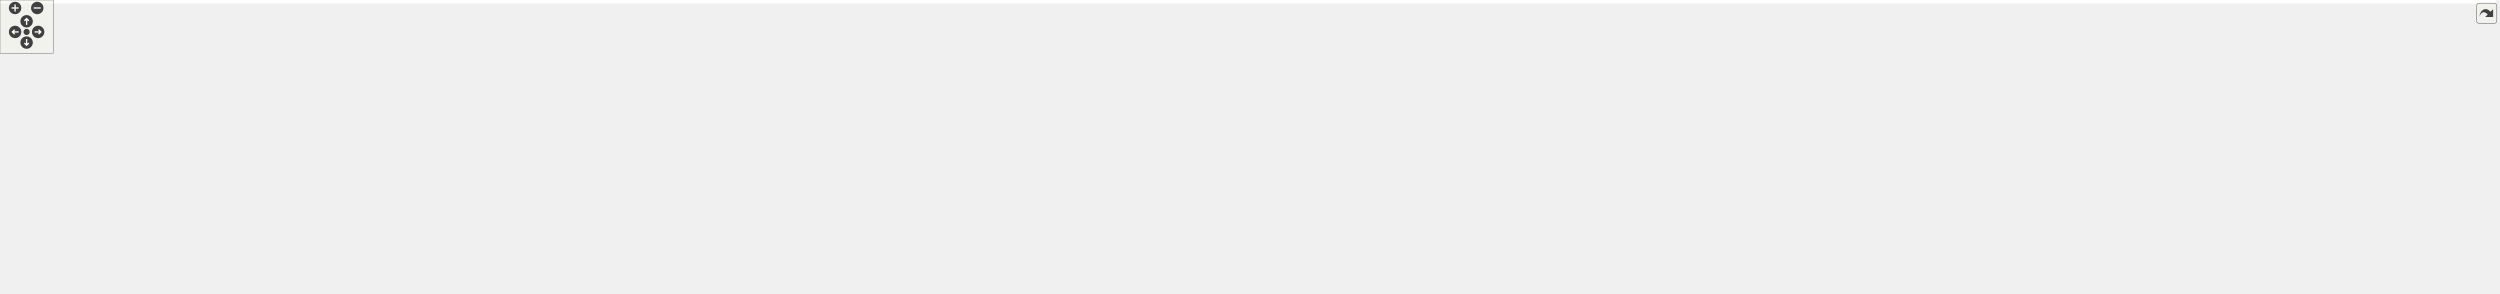
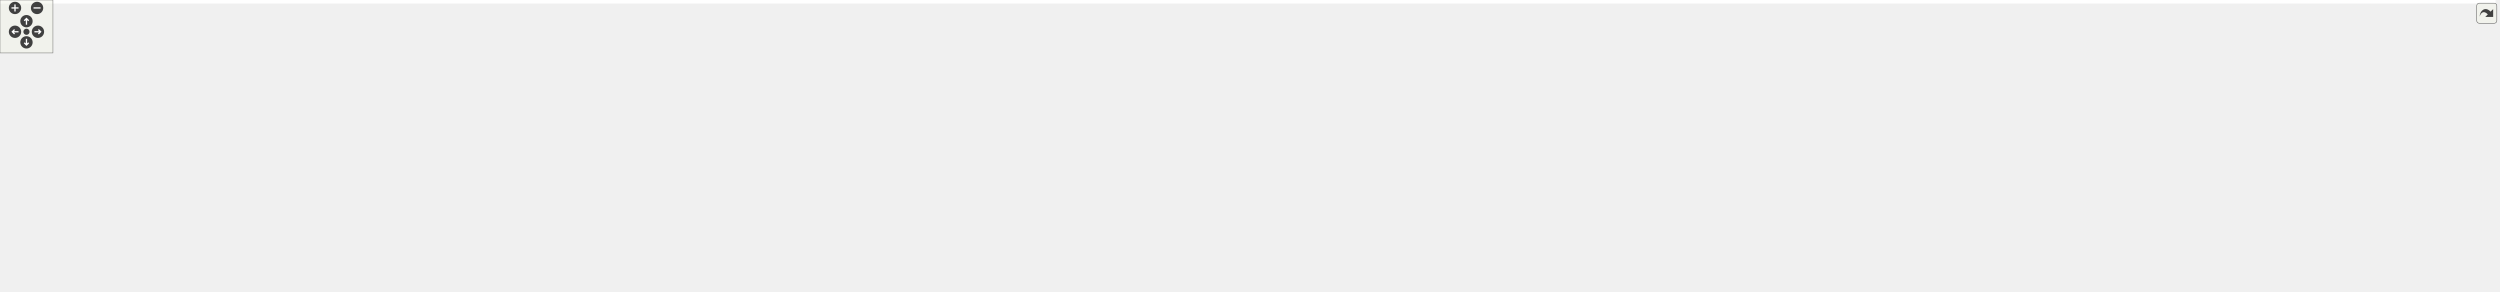
<svg xmlns="http://www.w3.org/2000/svg" xmlns:xlink="http://www.w3.org/1999/xlink" id="main" version="1.1" xml:space="preserve">
  <style type="text/css">
.edge:hover path { stroke: red; }
.edge:hover polygon { stroke: red; fill: red; }
</style>
  <defs>
    <circle id="rim" cx="0" cy="0" r="7" />
    <circle id="rim2" cx="0" cy="0" r="3.5" />
    <g id="zoomPlus">
      <use xlink:href="#rim" fill="#404040">
        <set attributeName="fill" to="#808080" begin="zoomplus.mouseover" end="zoomplus.mouseout" />
      </use>
      <path d="M-4,0h8M0,-4v8" fill="none" stroke="white" stroke-width="1.5" pointer-events="none" />
    </g>
    <g id="zoomMin">
      <use xlink:href="#rim" fill="#404040">
        <set attributeName="fill" to="#808080" begin="zoomminus.mouseover" end="zoomminus.mouseout" />
      </use>
      <path d="M-4,0h8" fill="none" stroke="white" stroke-width="1.5" pointer-events="none" />
    </g>
    <g id="dirArrow">
      <path fill="none" stroke="white" stroke-width="1.5" d="M0,-3.0v7 M-2.5,-0.5L0,-3.0L2.5,-0.5" />
    </g>
    <g id="resetDef">
      <use xlink:href="#rim2" fill="#404040">
        <set attributeName="fill" to="#808080" begin="reset.mouseover" end="reset.mouseout" />
      </use>
    </g>
  </defs>
  <svg id="graph" class="graph">
    <g id="viewport">
-       <polygon fill="white" stroke="transparent" points="-4,4 -4,-270 2813.5,-270 2813.5,4 -4,4" />
+       <polygon fill="white" stroke="transparent" points="-4,4 -4,-270 2828.5,-270 2828.5,4 -4,4" />
      <g id="node1" class="node">
        <g id="a_node1">
          <a xlink:title="Tests for 3D triangulated and foliated tetrahedrons.">
            <polygon fill="#bfbfbf" stroke="black" points="1155,-246.5 1155,-265.5 1301,-265.5 1301,-246.5 1155,-246.5" />
            <text text-anchor="middle" x="1228" y="-253.5" font-family="Helvetica,sans-Serif" font-size="10.00">tests/Tetrahedron_test.cpp</text>
          </a>
        </g>
      </g>
      <g id="node2" class="node">
        <g id="a_node2">
          <a xlink:href="_foliated__triangulation_8hpp.html" target="_top" xlink:title="Create foliated spherical triangulations.">
            <polygon fill="white" stroke="black" points="1086,-190.5 1086,-209.5 1230,-209.5 1230,-190.5 1086,-190.5" />
            <text text-anchor="middle" x="1158" y="-197.5" font-family="Helvetica,sans-Serif" font-size="10.00">Foliated_triangulation.hpp</text>
          </a>
        </g>
      </g>
      <g id="edge1" class="edge">
        <path fill="none" stroke="midnightblue" d="M1216.75,-246.32C1206.2,-238.18 1190.2,-225.84 1177.56,-216.09" />
        <polygon fill="midnightblue" stroke="midnightblue" points="1179.51,-213.17 1169.45,-209.83 1175.23,-218.71 1179.51,-213.17" />
      </g>
      <g id="node34" class="node">
        <g id="a_node34">
          <a xlink:title=" ">
            <polygon fill="white" stroke="#bfbfbf" points="1248.5,-190.5 1248.5,-209.5 1347.5,-209.5 1347.5,-190.5 1248.5,-190.5" />
            <text text-anchor="middle" x="1298" y="-197.5" font-family="Helvetica,sans-Serif" font-size="10.00">catch2/catch.hpp</text>
          </a>
        </g>
      </g>
      <g id="edge34" class="edge">
        <path fill="none" stroke="midnightblue" d="M1239.25,-246.32C1249.8,-238.18 1265.8,-225.84 1278.44,-216.09" />
        <polygon fill="midnightblue" stroke="midnightblue" points="1280.77,-218.71 1286.55,-209.83 1276.49,-213.17 1280.77,-218.71" />
      </g>
      <g id="node3" class="node">
        <g id="a_node3">
          <a xlink:href="_triangulation__traits_8hpp.html" target="_top" xlink:title="Traits class for particular uses of CGAL.">
            <polygon fill="white" stroke="black" points="512.5,-134.5 512.5,-153.5 643.5,-153.5 643.5,-134.5 512.5,-134.5" />
            <text text-anchor="middle" x="578" y="-141.5" font-family="Helvetica,sans-Serif" font-size="10.00">Triangulation_traits.hpp</text>
          </a>
        </g>
      </g>
      <g id="edge2" class="edge">
        <path fill="none" stroke="midnightblue" d="M1085.72,-192.27C975.43,-182 766.16,-162.52 653.81,-152.06" />
        <polygon fill="midnightblue" stroke="midnightblue" points="653.86,-148.55 643.58,-151.11 653.21,-155.52 653.86,-148.55" />
      </g>
      <g id="node12" class="node">
        <g id="a_node12">
          <a xlink:href="_utilities_8hpp.html" target="_top" xlink:title="Utility functions.">
            <polygon fill="white" stroke="black" points="1701,-134.5 1701,-153.5 1777,-153.5 1777,-134.5 1701,-134.5" />
            <text text-anchor="middle" x="1739" y="-141.5" font-family="Helvetica,sans-Serif" font-size="10.00">Utilities.hpp</text>
          </a>
        </g>
      </g>
      <g id="edge11" class="edge">
        <path fill="none" stroke="midnightblue" d="M1230.42,-190.88C1233.31,-190.58 1236.18,-190.28 1239,-190 1404.58,-173.35 1601.32,-156.5 1690.62,-149.02" />
        <polygon fill="midnightblue" stroke="midnightblue" points="1691.04,-152.49 1700.71,-148.17 1690.45,-145.52 1691.04,-152.49" />
      </g>
      <g id="node4" class="node">
        <g id="a_node4">
          <a xlink:href="_settings_8hpp.html" target="_top" xlink:title="Global integer and precision settings.">
            <polygon fill="white" stroke="black" points="839.5,-67.5 839.5,-86.5 916.5,-86.5 916.5,-67.5 839.5,-67.5" />
            <text text-anchor="middle" x="878" y="-74.5" font-family="Helvetica,sans-Serif" font-size="10.00">Settings.hpp</text>
          </a>
        </g>
      </g>
      <g id="edge3" class="edge">
        <path fill="none" stroke="midnightblue" d="M643.64,-135.27C695.04,-128.27 767.96,-116.23 830,-98 836.87,-95.98 844.08,-93.3 850.78,-90.55" />
        <polygon fill="midnightblue" stroke="midnightblue" points="852.29,-93.71 860.1,-86.55 849.53,-87.27 852.29,-93.71" />
      </g>
      <g id="node7" class="node">
        <g id="a_node7">
          <a xlink:title=" ">
            <polygon fill="white" stroke="#bfbfbf" points="0,-67.5 0,-86.5 180,-86.5 180,-67.5 0,-67.5" />
            <text text-anchor="middle" x="90" y="-74.5" font-family="Helvetica,sans-Serif" font-size="10.00">CGAL/Delaunay_triangulation_3.h</text>
          </a>
        </g>
      </g>
      <g id="edge6" class="edge">
        <path fill="none" stroke="midnightblue" d="M512.38,-137.11C434.87,-129.76 302.14,-115.94 189,-98 172.52,-95.39 154.61,-91.95 138.62,-88.67" />
        <polygon fill="midnightblue" stroke="midnightblue" points="138.92,-85.16 128.42,-86.54 137.49,-92.01 138.92,-85.16" />
      </g>
      <g id="node8" class="node">
        <g id="a_node8">
          <a xlink:title=" ">
            <polygon fill="white" stroke="#bfbfbf" points="198.5,-56.5 198.5,-97.5 327.5,-97.5 327.5,-56.5 198.5,-56.5" />
            <text text-anchor="start" x="206.5" y="-85.5" font-family="Helvetica,sans-Serif" font-size="10.00">CGAL/Exact_predicates</text>
            <text text-anchor="start" x="206.5" y="-74.5" font-family="Helvetica,sans-Serif" font-size="10.00">_inexact_constructions</text>
            <text text-anchor="middle" x="263" y="-63.5" font-family="Helvetica,sans-Serif" font-size="10.00">_kernel.h</text>
          </a>
        </g>
      </g>
      <g id="edge7" class="edge">
        <path fill="none" stroke="midnightblue" d="M525.57,-134.45C478.79,-126.53 408.22,-113.92 337.83,-98.11" />
        <polygon fill="midnightblue" stroke="midnightblue" points="338.43,-94.65 327.9,-95.85 336.88,-101.48 338.43,-94.65" />
      </g>
      <g id="node9" class="node">
        <g id="a_node9">
          <a xlink:title=" ">
            <polygon fill="white" stroke="#bfbfbf" points="346,-62 346,-92 484,-92 484,-62 346,-62" />
            <text text-anchor="start" x="354" y="-80" font-family="Helvetica,sans-Serif" font-size="10.00">CGAL/Triangulation</text>
            <text text-anchor="middle" x="415" y="-69" font-family="Helvetica,sans-Serif" font-size="10.00">_cell_base_with_info_3.h</text>
          </a>
        </g>
      </g>
      <g id="edge8" class="edge">
        <path fill="none" stroke="midnightblue" d="M556.35,-134.37C531.79,-124.57 491.06,-108.33 459.61,-95.79" />
        <polygon fill="midnightblue" stroke="midnightblue" points="460.76,-92.48 450.18,-92.03 458.17,-98.98 460.76,-92.48" />
      </g>
      <g id="node10" class="node">
        <g id="a_node10">
          <a xlink:title=" ">
            <polygon fill="white" stroke="#bfbfbf" points="502,-62 502,-92 654,-92 654,-62 502,-62" />
            <text text-anchor="start" x="510" y="-80" font-family="Helvetica,sans-Serif" font-size="10.00">CGAL/Triangulation</text>
            <text text-anchor="middle" x="578" y="-69" font-family="Helvetica,sans-Serif" font-size="10.00">_vertex_base_with_info_3.h</text>
          </a>
        </g>
      </g>
      <g id="edge9" class="edge">
        <path fill="none" stroke="midnightblue" d="M578,-134.23C578,-126.04 578,-113.42 578,-102.21" />
        <polygon fill="midnightblue" stroke="midnightblue" points="581.5,-102.09 578,-92.09 574.5,-102.09 581.5,-102.09" />
      </g>
      <g id="node11" class="node">
        <g id="a_node11">
          <a xlink:title=" ">
            <polygon fill="white" stroke="#bfbfbf" points="672.5,-67.5 672.5,-86.5 821.5,-86.5 821.5,-67.5 672.5,-67.5" />
            <text text-anchor="middle" x="747" y="-74.5" font-family="Helvetica,sans-Serif" font-size="10.00">CGAL/point_generators_3.h</text>
          </a>
        </g>
      </g>
      <g id="edge10" class="edge">
        <path fill="none" stroke="midnightblue" d="M600.44,-134.37C629.82,-123.07 681.49,-103.2 714.97,-90.32" />
        <polygon fill="midnightblue" stroke="midnightblue" points="716.66,-93.42 724.73,-86.56 714.14,-86.89 716.66,-93.42" />
      </g>
      <g id="node5" class="node">
        <g id="a_node5">
          <a xlink:title=" ">
            <polygon fill="white" stroke="#bfbfbf" points="792,-0.5 792,-19.5 878,-19.5 878,-0.5 792,-0.5" />
            <text text-anchor="middle" x="835" y="-7.5" font-family="Helvetica,sans-Serif" font-size="10.00">CGAL/Gmpzf.h</text>
          </a>
        </g>
      </g>
      <g id="edge4" class="edge">
        <path fill="none" stroke="midnightblue" d="M872.2,-67.23C865.62,-57.29 854.74,-40.84 846.44,-28.29" />
        <polygon fill="midnightblue" stroke="midnightblue" points="849.14,-26.04 840.71,-19.63 843.31,-29.9 849.14,-26.04" />
      </g>
      <g id="node6" class="node">
        <g id="a_node6">
          <a xlink:title=" ">
            <polygon fill="white" stroke="#bfbfbf" points="896,-0.5 896,-19.5 946,-19.5 946,-0.5 896,-0.5" />
            <text text-anchor="middle" x="921" y="-7.5" font-family="Helvetica,sans-Serif" font-size="10.00">cstdint</text>
          </a>
        </g>
      </g>
      <g id="edge5" class="edge">
        <path fill="none" stroke="midnightblue" d="M883.8,-67.23C890.38,-57.29 901.26,-40.84 909.56,-28.29" />
        <polygon fill="midnightblue" stroke="midnightblue" points="912.69,-29.9 915.29,-19.63 906.86,-26.04 912.69,-29.9" />
      </g>
      <g id="edge33" class="edge">
        <path fill="none" stroke="midnightblue" d="M1700.93,-142.64C1561,-141.04 1075.43,-133.03 925,-98 917.92,-96.35 910.56,-93.71 903.82,-90.88" />
        <polygon fill="midnightblue" stroke="midnightblue" points="905.05,-87.59 894.49,-86.69 902.18,-93.98 905.05,-87.59" />
      </g>
      <g id="node13" class="node">
        <g id="a_node13">
          <a xlink:title=" ">
            <polygon fill="white" stroke="#bfbfbf" points="934.5,-67.5 934.5,-86.5 1017.5,-86.5 1017.5,-67.5 934.5,-67.5" />
            <text text-anchor="middle" x="976" y="-74.5" font-family="Helvetica,sans-Serif" font-size="10.00">CGAL/Timer.h</text>
          </a>
        </g>
      </g>
      <g id="edge12" class="edge">
        <path fill="none" stroke="midnightblue" d="M1700.96,-142.15C1572.76,-139.04 1157.29,-126.92 1027,-98 1019.12,-96.25 1010.87,-93.47 1003.35,-90.52" />
        <polygon fill="midnightblue" stroke="midnightblue" points="1004.56,-87.24 993.98,-86.64 1001.88,-93.7 1004.56,-87.24" />
      </g>
      <g id="node14" class="node">
        <g id="a_node14">
          <a xlink:title=" ">
            <polygon fill="white" stroke="#bfbfbf" points="1036,-67.5 1036,-86.5 1124,-86.5 1124,-67.5 1036,-67.5" />
            <text text-anchor="middle" x="1080" y="-74.5" font-family="Helvetica,sans-Serif" font-size="10.00">sys/utsname.h</text>
          </a>
        </g>
      </g>
      <g id="edge13" class="edge">
        <path fill="none" stroke="midnightblue" d="M1700.72,-141.59C1585.31,-137.12 1242.06,-122.1 1133,-98 1124.76,-96.18 1116.09,-93.33 1108.21,-90.35" />
        <polygon fill="midnightblue" stroke="midnightblue" points="1109.32,-87.03 1098.73,-86.57 1106.72,-93.53 1109.32,-87.03" />
      </g>
      <g id="node15" class="node">
        <g id="a_node15">
          <a xlink:title=" ">
            <polygon fill="white" stroke="#bfbfbf" points="1142.5,-67.5 1142.5,-86.5 1259.5,-86.5 1259.5,-67.5 1142.5,-67.5" />
            <text text-anchor="middle" x="1201" y="-74.5" font-family="Helvetica,sans-Serif" font-size="10.00">boost/date_time.hpp</text>
          </a>
        </g>
      </g>
      <g id="edge14" class="edge">
        <path fill="none" stroke="midnightblue" d="M1700.88,-141.81C1620.41,-138.76 1427.55,-128.62 1269,-98 1258.01,-95.88 1246.25,-92.74 1235.65,-89.58" />
        <polygon fill="midnightblue" stroke="midnightblue" points="1236.5,-86.17 1225.91,-86.57 1234.43,-92.86 1236.5,-86.17" />
      </g>
      <g id="node16" class="node">
        <g id="a_node16">
          <a xlink:title=" ">
            <polygon fill="white" stroke="#bfbfbf" points="1278,-67.5 1278,-86.5 1342,-86.5 1342,-67.5 1278,-67.5" />
            <text text-anchor="middle" x="1310" y="-74.5" font-family="Helvetica,sans-Serif" font-size="10.00">algorithm</text>
          </a>
        </g>
      </g>
      <g id="edge15" class="edge">
        <path fill="none" stroke="midnightblue" d="M1700.98,-142.81C1630.51,-141.54 1475.47,-134.42 1351,-98 1345.3,-96.33 1339.42,-93.92 1333.96,-91.35" />
        <polygon fill="midnightblue" stroke="midnightblue" points="1335.2,-88.06 1324.7,-86.68 1332.04,-94.31 1335.2,-88.06" />
      </g>
      <g id="node17" class="node">
        <g id="a_node17">
          <a xlink:title=" ">
            <polygon fill="white" stroke="#bfbfbf" points="1360,-67.5 1360,-86.5 1412,-86.5 1412,-67.5 1360,-67.5" />
            <text text-anchor="middle" x="1386" y="-74.5" font-family="Helvetica,sans-Serif" font-size="10.00">cassert</text>
          </a>
        </g>
      </g>
      <g id="edge16" class="edge">
        <path fill="none" stroke="midnightblue" d="M1700.72,-142.21C1639.88,-139.94 1518.06,-131.23 1421,-98 1416.41,-96.43 1411.73,-94.24 1407.36,-91.88" />
        <polygon fill="midnightblue" stroke="midnightblue" points="1408.81,-88.67 1398.41,-86.63 1405.27,-94.71 1408.81,-88.67" />
      </g>
      <g id="node18" class="node">
        <g id="a_node18">
          <a xlink:title=" ">
            <polygon fill="white" stroke="#bfbfbf" points="1430.5,-67.5 1430.5,-86.5 1479.5,-86.5 1479.5,-67.5 1430.5,-67.5" />
            <text text-anchor="middle" x="1455" y="-74.5" font-family="Helvetica,sans-Serif" font-size="10.00">cstdlib</text>
          </a>
        </g>
      </g>
      <g id="edge17" class="edge">
        <path fill="none" stroke="midnightblue" d="M1700.85,-140.52C1650.64,-136.29 1560.27,-125.3 1488,-98 1483.77,-96.4 1479.48,-94.26 1475.45,-91.96" />
        <polygon fill="midnightblue" stroke="midnightblue" points="1477.02,-88.82 1466.68,-86.53 1473.34,-94.77 1477.02,-88.82" />
      </g>
      <g id="node19" class="node">
        <g id="a_node19">
          <a xlink:title=" ">
            <polygon fill="white" stroke="#bfbfbf" points="1497.5,-67.5 1497.5,-86.5 1552.5,-86.5 1552.5,-67.5 1497.5,-67.5" />
            <text text-anchor="middle" x="1525" y="-74.5" font-family="Helvetica,sans-Serif" font-size="10.00">fstream</text>
          </a>
        </g>
      </g>
      <g id="edge18" class="edge">
        <path fill="none" stroke="midnightblue" d="M1700.87,-136.14C1664.44,-128.93 1608.37,-116.11 1562,-98 1557.32,-96.17 1552.47,-93.88 1547.9,-91.5" />
        <polygon fill="midnightblue" stroke="midnightblue" points="1549.47,-88.37 1539.01,-86.64 1546.1,-94.51 1549.47,-88.37" />
      </g>
      <g id="node20" class="node">
        <g id="a_node20">
          <a xlink:title=" ">
            <polygon fill="white" stroke="#bfbfbf" points="1571,-67.5 1571,-86.5 1619,-86.5 1619,-67.5 1571,-67.5" />
            <text text-anchor="middle" x="1595" y="-74.5" font-family="Helvetica,sans-Serif" font-size="10.00">gsl/gsl</text>
          </a>
        </g>
      </g>
      <g id="edge19" class="edge">
        <path fill="none" stroke="midnightblue" d="M1714.69,-134.42C1691.87,-126.07 1656.99,-112.55 1628,-98 1624.33,-96.16 1620.53,-94.06 1616.87,-91.92" />
        <polygon fill="midnightblue" stroke="midnightblue" points="1618.58,-88.86 1608.21,-86.67 1614.95,-94.85 1618.58,-88.86" />
      </g>
      <g id="node21" class="node">
        <g id="a_node21">
          <a xlink:title=" ">
            <polygon fill="white" stroke="#bfbfbf" points="1637,-67.5 1637,-86.5 1697,-86.5 1697,-67.5 1637,-67.5" />
            <text text-anchor="middle" x="1667" y="-74.5" font-family="Helvetica,sans-Serif" font-size="10.00">iostream</text>
          </a>
        </g>
      </g>
      <g id="edge20" class="edge">
        <path fill="none" stroke="midnightblue" d="M1729.29,-134.23C1717.74,-123.81 1698.25,-106.21 1684.14,-93.47" />
        <polygon fill="midnightblue" stroke="midnightblue" points="1686.32,-90.73 1676.56,-86.63 1681.63,-95.93 1686.32,-90.73" />
      </g>
      <g id="node22" class="node">
        <g id="a_node22">
          <a xlink:title=" ">
            <polygon fill="white" stroke="#bfbfbf" points="1715,-67.5 1715,-86.5 1763,-86.5 1763,-67.5 1715,-67.5" />
            <text text-anchor="middle" x="1739" y="-74.5" font-family="Helvetica,sans-Serif" font-size="10.00">mutex</text>
          </a>
        </g>
      </g>
      <g id="edge21" class="edge">
        <path fill="none" stroke="midnightblue" d="M1739,-134.23C1739,-124.68 1739,-109.12 1739,-96.78" />
        <polygon fill="midnightblue" stroke="midnightblue" points="1742.5,-96.63 1739,-86.63 1735.5,-96.63 1742.5,-96.63" />
      </g>
      <g id="node23" class="node">
        <g id="a_node23">
          <a xlink:title=" ">
            <polygon fill="white" stroke="#bfbfbf" points="1781,-67.5 1781,-86.5 1835,-86.5 1835,-67.5 1781,-67.5" />
            <text text-anchor="middle" x="1808" y="-74.5" font-family="Helvetica,sans-Serif" font-size="10.00">random</text>
          </a>
        </g>
      </g>
      <g id="edge22" class="edge">
        <path fill="none" stroke="midnightblue" d="M1748.31,-134.23C1759.27,-123.9 1777.71,-106.54 1791.19,-93.83" />
        <polygon fill="midnightblue" stroke="midnightblue" points="1793.96,-96.03 1798.84,-86.63 1789.16,-90.94 1793.96,-96.03" />
      </g>
      <g id="node24" class="node">
        <g id="a_node24">
          <a xlink:title=" ">
            <polygon fill="white" stroke="#bfbfbf" points="1853.5,-67.5 1853.5,-86.5 1918.5,-86.5 1918.5,-67.5 1853.5,-67.5" />
            <text text-anchor="middle" x="1886" y="-74.5" font-family="Helvetica,sans-Serif" font-size="10.00">stdexcept</text>
          </a>
        </g>
      </g>
      <g id="edge23" class="edge">
        <path fill="none" stroke="midnightblue" d="M1759.63,-134.44C1780.88,-125.56 1814.91,-111.16 1844,-98 1848.93,-95.77 1854.16,-93.34 1859.19,-90.96" />
        <polygon fill="midnightblue" stroke="midnightblue" points="1860.98,-93.99 1868.5,-86.52 1857.97,-87.67 1860.98,-93.99" />
      </g>
      <g id="node25" class="node">
        <g id="a_node25">
          <a xlink:title=" ">
            <polygon fill="white" stroke="#bfbfbf" points="1937,-67.5 1937,-86.5 1981,-86.5 1981,-67.5 1937,-67.5" />
            <text text-anchor="middle" x="1959" y="-74.5" font-family="Helvetica,sans-Serif" font-size="10.00">string</text>
          </a>
        </g>
      </g>
      <g id="edge24" class="edge">
        <path fill="none" stroke="midnightblue" d="M1777.13,-137.81C1816.18,-131.62 1878.05,-119.31 1928,-98 1931.8,-96.38 1935.66,-94.3 1939.3,-92.11" />
        <polygon fill="midnightblue" stroke="midnightblue" points="1941.29,-94.98 1947.75,-86.58 1937.46,-89.12 1941.29,-94.98" />
      </g>
      <g id="node26" class="node">
        <g id="a_node26">
          <a xlink:title=" ">
            <polygon fill="white" stroke="#bfbfbf" points="1999.5,-67.5 1999.5,-86.5 2064.5,-86.5 2064.5,-67.5 1999.5,-67.5" />
            <text text-anchor="middle" x="2032" y="-74.5" font-family="Helvetica,sans-Serif" font-size="10.00">typeindex</text>
          </a>
        </g>
      </g>
      <g id="edge25" class="edge">
        <path fill="none" stroke="midnightblue" d="M1777.19,-139.36C1827.06,-133.89 1916.66,-121.57 1990,-98 1995.67,-96.18 2001.56,-93.75 2007.07,-91.21" />
        <polygon fill="midnightblue" stroke="midnightblue" points="2009,-94.16 2016.45,-86.63 2005.93,-87.87 2009,-94.16" />
      </g>
      <g id="node27" class="node">
        <g id="a_node27">
          <a xlink:title=" ">
-             <polygon fill="white" stroke="#bfbfbf" points="2083,-67.5 2083,-86.5 2127,-86.5 2127,-67.5 2083,-67.5" />
-             <text text-anchor="middle" x="2105" y="-74.5" font-family="Helvetica,sans-Serif" font-size="10.00">ctime</text>
+             <polygon fill="white" stroke="#bfbfbf" points="2082.5,-67.5 2082.5,-86.5 2141.5,-86.5 2141.5,-67.5 2082.5,-67.5" />
+             <text text-anchor="middle" x="2112" y="-74.5" font-family="Helvetica,sans-Serif" font-size="10.00">date/tz.h</text>
          </a>
        </g>
      </g>
      <g id="edge26" class="edge">
-         <path fill="none" stroke="midnightblue" d="M1777.22,-143.22C1840.8,-142.42 1971.45,-135.81 2074,-98 2077.94,-96.55 2081.9,-94.52 2085.61,-92.32" />
-         <polygon fill="midnightblue" stroke="midnightblue" points="2087.73,-95.11 2094.15,-86.69 2083.88,-89.27 2087.73,-95.11" />
+         <path fill="none" stroke="midnightblue" d="M1777.12,-142.19C1840.29,-139.91 1970.02,-131.19 2074,-98 2079.19,-96.34 2084.52,-94 2089.48,-91.5" />
+         <polygon fill="midnightblue" stroke="midnightblue" points="2091.32,-94.48 2098.44,-86.63 2087.98,-88.33 2091.32,-94.48" />
      </g>
      <g id="node28" class="node">
        <g id="a_node28">
          <a xlink:title=" ">
-             <polygon fill="white" stroke="#bfbfbf" points="2145,-67.5 2145,-86.5 2243,-86.5 2243,-67.5 2145,-67.5" />
-             <text text-anchor="middle" x="2194" y="-74.5" font-family="Helvetica,sans-Serif" font-size="10.00">pcg_random.hpp</text>
+             <polygon fill="white" stroke="#bfbfbf" points="2160,-67.5 2160,-86.5 2258,-86.5 2258,-67.5 2160,-67.5" />
+             <text text-anchor="middle" x="2209" y="-74.5" font-family="Helvetica,sans-Serif" font-size="10.00">pcg_random.hpp</text>
          </a>
        </g>
      </g>
      <g id="edge27" class="edge">
-         <path fill="none" stroke="midnightblue" d="M1777.23,-141.45C1848.56,-137.95 2006.44,-127.31 2136,-98 2145.06,-95.95 2154.67,-92.98 2163.42,-89.95" />
-         <polygon fill="midnightblue" stroke="midnightblue" points="2164.62,-93.23 2172.84,-86.55 2162.25,-86.65 2164.62,-93.23" />
+         <path fill="none" stroke="midnightblue" d="M1777.24,-141.67C1850.56,-138.49 2015.67,-128.32 2151,-98 2160.06,-95.97 2169.68,-93 2178.42,-89.97" />
+         <polygon fill="midnightblue" stroke="midnightblue" points="2179.63,-93.26 2187.84,-86.57 2177.25,-86.67 2179.63,-93.26" />
      </g>
      <g id="node29" class="node">
        <g id="a_node29">
          <a xlink:title=" ">
-             <polygon fill="white" stroke="#bfbfbf" points="2261.5,-67.5 2261.5,-86.5 2340.5,-86.5 2340.5,-67.5 2261.5,-67.5" />
-             <text text-anchor="middle" x="2301" y="-74.5" font-family="Helvetica,sans-Serif" font-size="10.00">fmt/format.h</text>
+             <polygon fill="white" stroke="#bfbfbf" points="2276.5,-67.5 2276.5,-86.5 2355.5,-86.5 2355.5,-67.5 2276.5,-67.5" />
+             <text text-anchor="middle" x="2316" y="-74.5" font-family="Helvetica,sans-Serif" font-size="10.00">fmt/format.h</text>
          </a>
        </g>
      </g>
      <g id="edge28" class="edge">
-         <path fill="none" stroke="midnightblue" d="M1777.28,-143.52C1863.4,-143.86 2078.43,-140.02 2252,-98 2259.49,-96.19 2267.33,-93.41 2274.49,-90.51" />
-         <polygon fill="midnightblue" stroke="midnightblue" points="2275.93,-93.7 2283.73,-86.53 2273.16,-87.27 2275.93,-93.7" />
+         <path fill="none" stroke="midnightblue" d="M1777.07,-143.66C1864.81,-144.33 2087.44,-141.23 2267,-98 2274.49,-96.2 2282.34,-93.43 2289.49,-90.52" />
+         <polygon fill="midnightblue" stroke="midnightblue" points="2290.93,-93.71 2298.74,-86.55 2288.17,-87.28 2290.93,-93.71" />
      </g>
      <g id="node30" class="node">
        <g id="a_node30">
          <a xlink:title=" ">
-             <polygon fill="white" stroke="#bfbfbf" points="2359,-67.5 2359,-86.5 2445,-86.5 2445,-67.5 2359,-67.5" />
-             <text text-anchor="middle" x="2402" y="-74.5" font-family="Helvetica,sans-Serif" font-size="10.00">fmt/ostream.h</text>
+             <polygon fill="white" stroke="#bfbfbf" points="2374,-67.5 2374,-86.5 2460,-86.5 2460,-67.5 2374,-67.5" />
+             <text text-anchor="middle" x="2417" y="-74.5" font-family="Helvetica,sans-Serif" font-size="10.00">fmt/ostream.h</text>
          </a>
        </g>
      </g>
      <g id="edge29" class="edge">
-         <path fill="none" stroke="midnightblue" d="M1777.19,-141.65C1893.16,-137.33 2239.98,-122.64 2350,-98 2358.1,-96.19 2366.61,-93.34 2374.34,-90.36" />
-         <polygon fill="midnightblue" stroke="midnightblue" points="2375.69,-93.59 2383.64,-86.58 2373.06,-87.11 2375.69,-93.59" />
+         <path fill="none" stroke="midnightblue" d="M1777.29,-141.73C1895.27,-137.57 2252.01,-123.2 2365,-98 2373.1,-96.19 2381.61,-93.35 2389.34,-90.37" />
+         <polygon fill="midnightblue" stroke="midnightblue" points="2390.7,-93.6 2398.64,-86.59 2388.06,-87.12 2390.7,-93.6" />
      </g>
      <g id="node31" class="node">
        <g id="a_node31">
          <a xlink:title=" ">
-             <polygon fill="white" stroke="#bfbfbf" points="2463,-62 2463,-92 2569,-92 2569,-62 2463,-62" />
-             <text text-anchor="start" x="2471" y="-80" font-family="Helvetica,sans-Serif" font-size="10.00">spdlog/sinks/basic</text>
-             <text text-anchor="middle" x="2516" y="-69" font-family="Helvetica,sans-Serif" font-size="10.00">_file_sink.h</text>
+             <polygon fill="white" stroke="#bfbfbf" points="2478,-62 2478,-92 2584,-92 2584,-62 2478,-62" />
+             <text text-anchor="start" x="2486" y="-80" font-family="Helvetica,sans-Serif" font-size="10.00">spdlog/sinks/basic</text>
+             <text text-anchor="middle" x="2531" y="-69" font-family="Helvetica,sans-Serif" font-size="10.00">_file_sink.h</text>
          </a>
        </g>
      </g>
      <g id="edge30" class="edge">
-         <path fill="none" stroke="midnightblue" d="M1777.14,-141.85C1905.67,-137.79 2322.33,-122.97 2454,-98 2458.43,-97.16 2462.99,-96.09 2467.52,-94.9" />
-         <polygon fill="midnightblue" stroke="midnightblue" points="2468.7,-98.2 2477.36,-92.1 2466.78,-91.47 2468.7,-98.2" />
+         <path fill="none" stroke="midnightblue" d="M1777.03,-141.91C1907.19,-138 2334.25,-123.47 2469,-98 2473.5,-97.15 2478.12,-96.07 2482.72,-94.85" />
+         <polygon fill="midnightblue" stroke="midnightblue" points="2484.04,-98.12 2492.69,-92 2482.11,-91.38 2484.04,-98.12" />
      </g>
      <g id="node32" class="node">
        <g id="a_node32">
          <a xlink:title=" ">
-             <polygon fill="white" stroke="#bfbfbf" points="2587.5,-62 2587.5,-92 2698.5,-92 2698.5,-62 2587.5,-62" />
-             <text text-anchor="start" x="2595.5" y="-80" font-family="Helvetica,sans-Serif" font-size="10.00">spdlog/sinks/stdout</text>
-             <text text-anchor="middle" x="2643" y="-69" font-family="Helvetica,sans-Serif" font-size="10.00">_color_sinks.h</text>
+             <polygon fill="white" stroke="#bfbfbf" points="2602.5,-62 2602.5,-92 2713.5,-92 2713.5,-62 2602.5,-62" />
+             <text text-anchor="start" x="2610.5" y="-80" font-family="Helvetica,sans-Serif" font-size="10.00">spdlog/sinks/stdout</text>
+             <text text-anchor="middle" x="2658" y="-69" font-family="Helvetica,sans-Serif" font-size="10.00">_color_sinks.h</text>
          </a>
        </g>
      </g>
      <g id="edge31" class="edge">
-         <path fill="none" stroke="midnightblue" d="M1777.14,-142.19C1919.69,-138.99 2420.92,-125.94 2578,-98 2582.96,-97.12 2588.07,-95.97 2593.14,-94.68" />
-         <polygon fill="midnightblue" stroke="midnightblue" points="2594.09,-98.05 2602.81,-92.04 2592.24,-91.3 2594.09,-98.05" />
+         <path fill="none" stroke="midnightblue" d="M1777.33,-142.23C1921.75,-139.14 2432.93,-126.4 2593,-98 2597.96,-97.12 2603.07,-95.98 2608.14,-94.69" />
+         <polygon fill="midnightblue" stroke="midnightblue" points="2609.09,-98.06 2617.81,-92.05 2607.24,-91.31 2609.09,-98.06" />
      </g>
      <g id="node33" class="node">
        <g id="a_node33">
          <a xlink:title=" ">
-             <polygon fill="white" stroke="#bfbfbf" points="2716.5,-67.5 2716.5,-86.5 2809.5,-86.5 2809.5,-67.5 2716.5,-67.5" />
-             <text text-anchor="middle" x="2763" y="-74.5" font-family="Helvetica,sans-Serif" font-size="10.00">spdlog/spdlog.h</text>
+             <polygon fill="white" stroke="#bfbfbf" points="2731.5,-67.5 2731.5,-86.5 2824.5,-86.5 2824.5,-67.5 2731.5,-67.5" />
+             <text text-anchor="middle" x="2778" y="-74.5" font-family="Helvetica,sans-Serif" font-size="10.00">spdlog/spdlog.h</text>
          </a>
        </g>
      </g>
      <g id="edge32" class="edge">
-         <path fill="none" stroke="midnightblue" d="M1777.09,-142.76C1933.28,-141.56 2525.11,-134.61 2708,-98 2716.81,-96.24 2726.09,-93.31 2734.47,-90.22" />
-         <polygon fill="midnightblue" stroke="midnightblue" points="2735.76,-93.48 2743.81,-86.6 2733.22,-86.95 2735.76,-93.48" />
+         <path fill="none" stroke="midnightblue" d="M1777.14,-142.79C1934.93,-141.71 2537.07,-135.16 2723,-98 2731.81,-96.24 2741.09,-93.31 2749.47,-90.23" />
+         <polygon fill="midnightblue" stroke="midnightblue" points="2750.76,-93.48 2758.81,-86.6 2748.22,-86.96 2750.76,-93.48" />
      </g>
    </g>
  </svg>
  <g id="navigator" transform="translate(0 0)" fill="#404254">
    <rect fill="#f2f5e9" fill-opacity="0.5" stroke="#606060" stroke-width=".5" x="0" y="0" width="60" height="60" />
    <use id="zoomplus" xlink:href="#zoomPlus" x="17" y="9" />
    <use id="zoomminus" xlink:href="#zoomMin" x="42" y="9" />
    <use id="reset" xlink:href="#resetDef" x="30" y="36" />
    <g id="arrowUp" xlink:href="#dirArrow" transform="translate(30 24)">
      <use xlink:href="#rim" fill="#404040">
        <set attributeName="fill" to="#808080" begin="arrowUp.mouseover" end="arrowUp.mouseout" />
      </use>
      <path fill="none" stroke="white" stroke-width="1.5" d="M0,-3.0v7 M-2.5,-0.5L0,-3.0L2.5,-0.5" />
    </g>
    <g id="arrowRight" xlink:href="#dirArrow" transform="rotate(90) translate(36 -43)">
      <use xlink:href="#rim" fill="#404040">
        <set attributeName="fill" to="#808080" begin="arrowRight.mouseover" end="arrowRight.mouseout" />
      </use>
      <path fill="none" stroke="white" stroke-width="1.5" d="M0,-3.0v7 M-2.5,-0.5L0,-3.0L2.5,-0.5" />
    </g>
    <g id="arrowDown" xlink:href="#dirArrow" transform="rotate(180) translate(-30 -48)">
      <use xlink:href="#rim" fill="#404040">
        <set attributeName="fill" to="#808080" begin="arrowDown.mouseover" end="arrowDown.mouseout" />
      </use>
      <path fill="none" stroke="white" stroke-width="1.5" d="M0,-3.0v7 M-2.5,-0.5L0,-3.0L2.5,-0.5" />
    </g>
    <g id="arrowLeft" xlink:href="#dirArrow" transform="rotate(270) translate(-36 17)">
      <use xlink:href="#rim" fill="#404040">
        <set attributeName="fill" to="#808080" begin="arrowLeft.mouseover" end="arrowLeft.mouseout" />
      </use>
      <path fill="none" stroke="white" stroke-width="1.5" d="M0,-3.0v7 M-2.5,-0.5L0,-3.0L2.5,-0.5" />
    </g>
  </g>
  <svg viewBox="0 0 15 15" width="100%" height="30px" preserveAspectRatio="xMaxYMin meet">
    <g id="arrow_out" transform="scale(0.3 0.3)">
      <a xlink:href="_tetrahedron__test_8cpp__incl_org.svg" target="_base">
        <rect id="button" ry="5" rx="5" y="6" x="6" height="38" width="38" fill="#f2f5e9" fill-opacity="0.5" stroke="#606060" stroke-width="1.0" />
        <path id="arrow" d="M 11.5,31.437 C 11.94,20.098 22.043,11.323 32.159,21.979 L 37.069,17.246 C 37.069,17.246 37.088,32 37.088,32 L 22.16,31.978 C 22.16,31.978 26.998,27.14 26.998,27.14 C 18.529,18.264 13.292,25.23 11.5,31.437 z" style="fill:#404040;" />
      </a>
    </g>
  </svg>
</svg>
